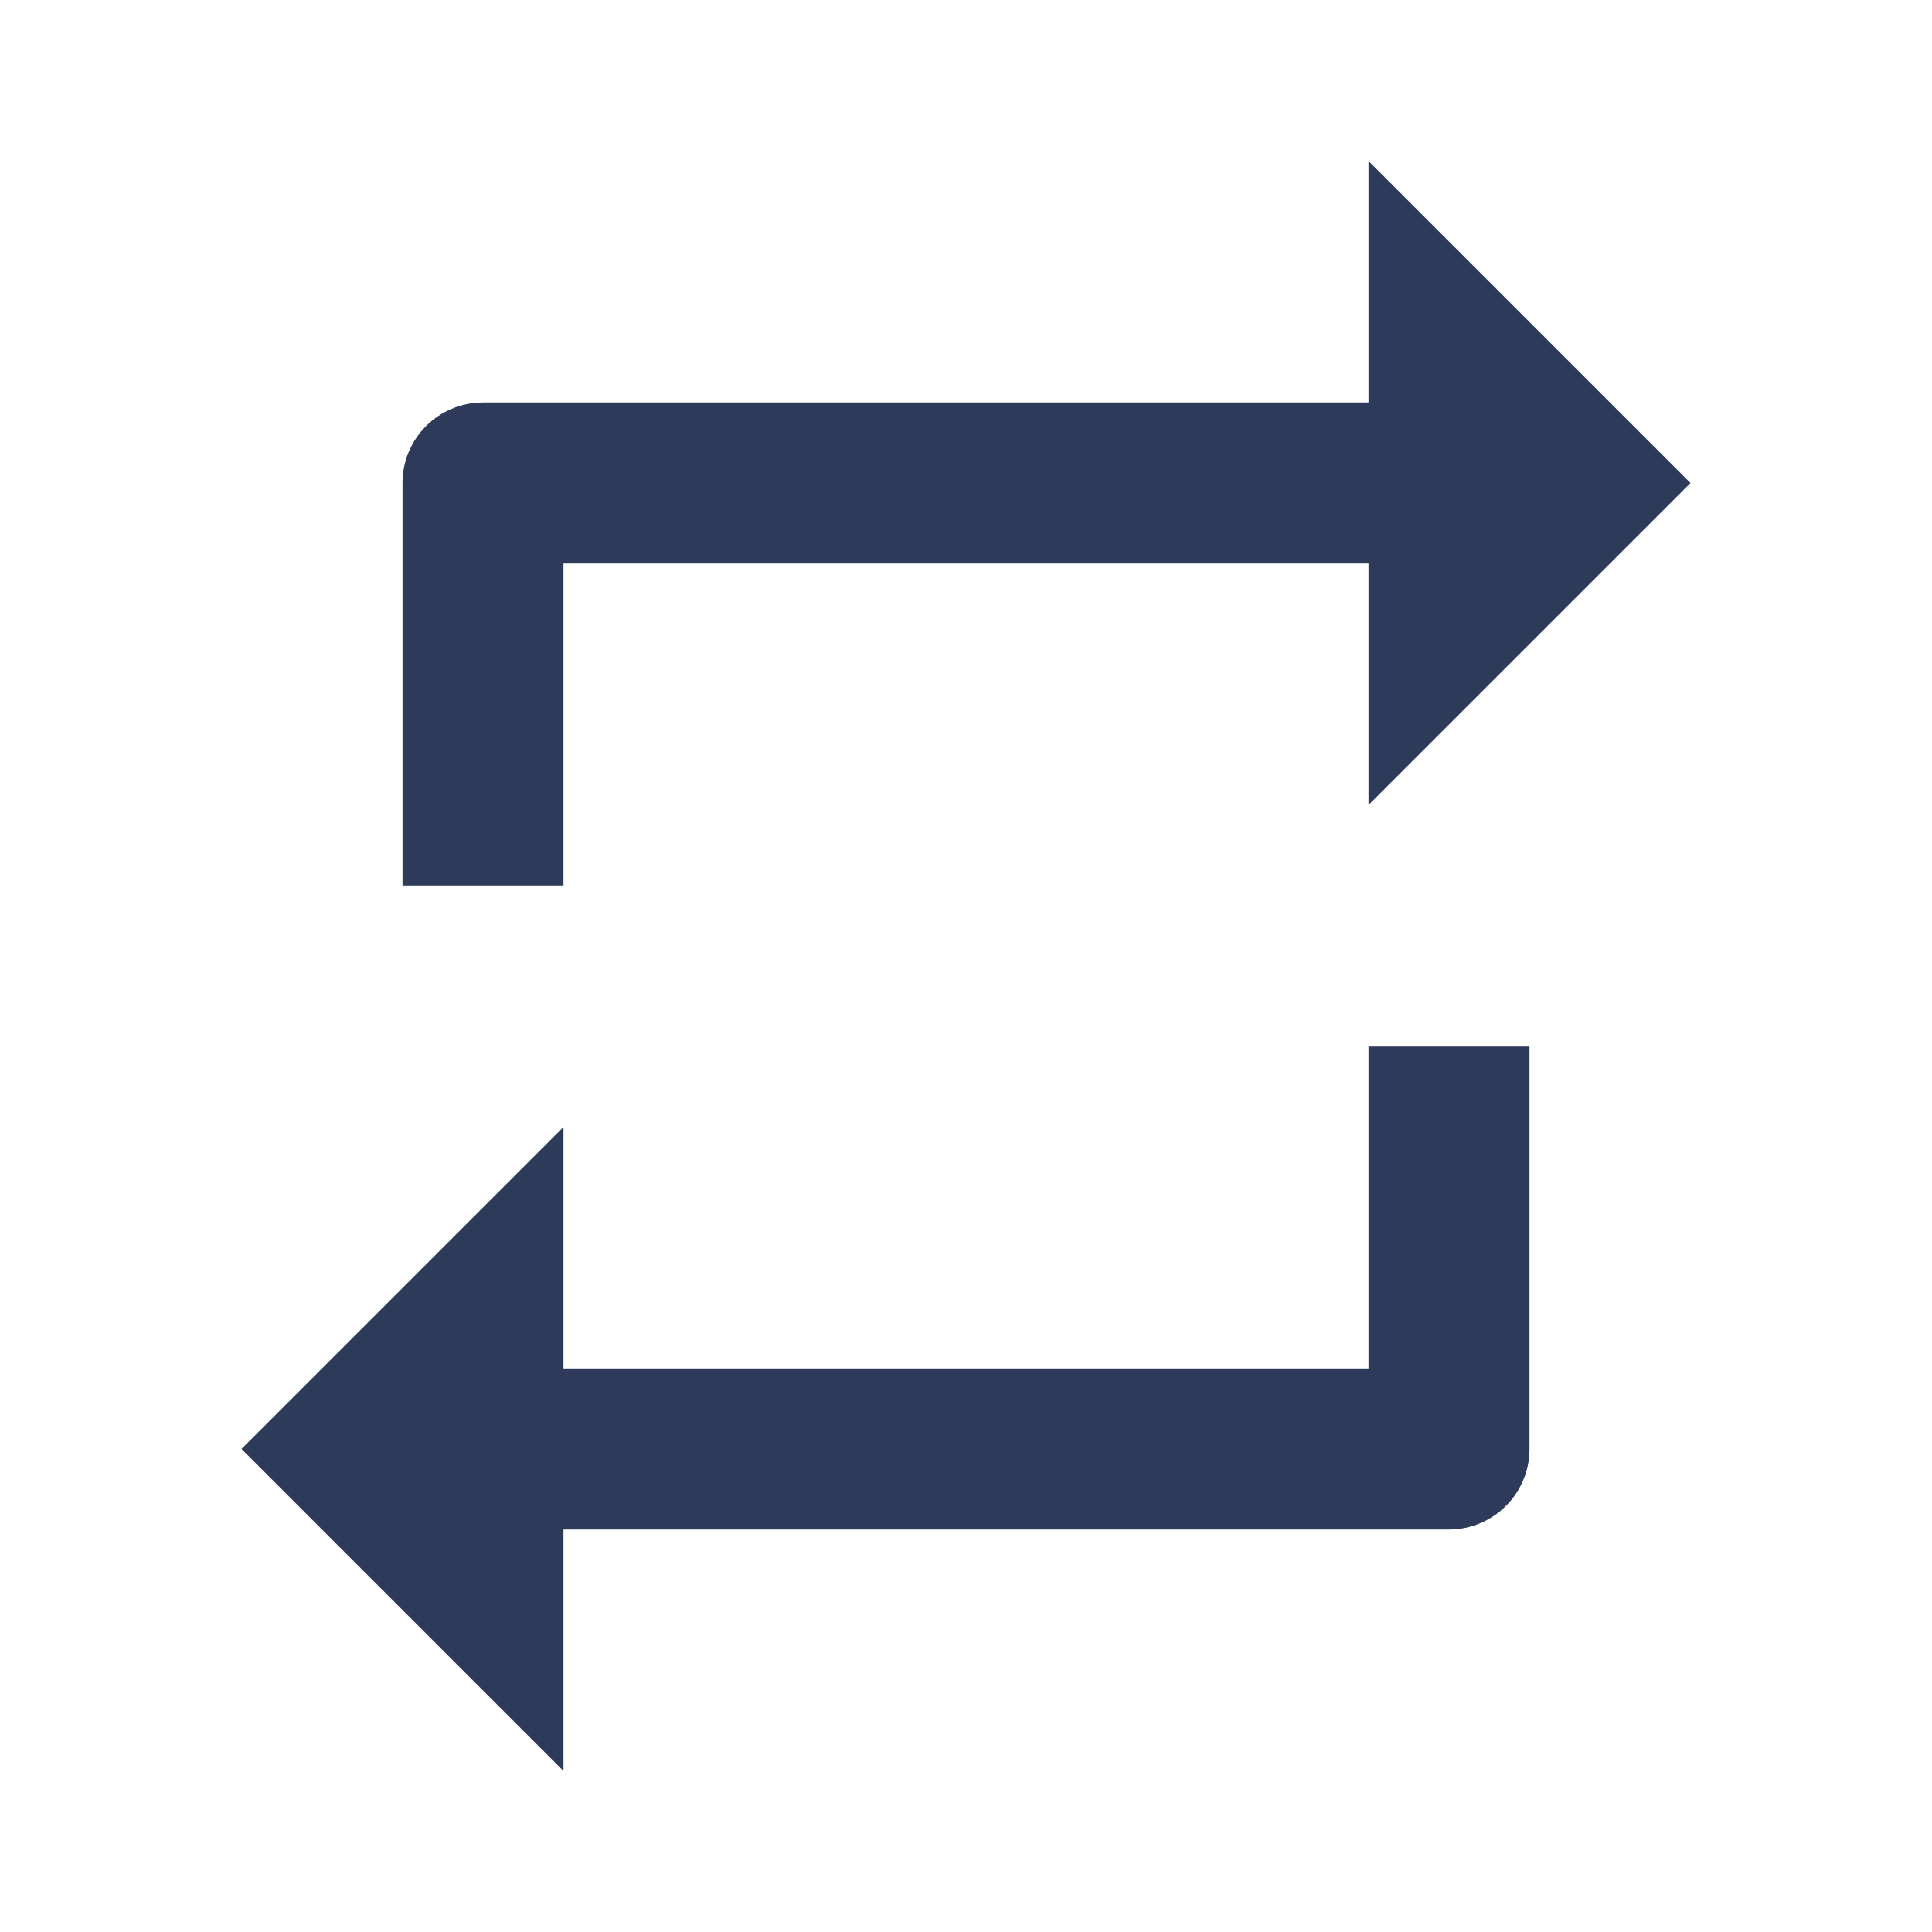
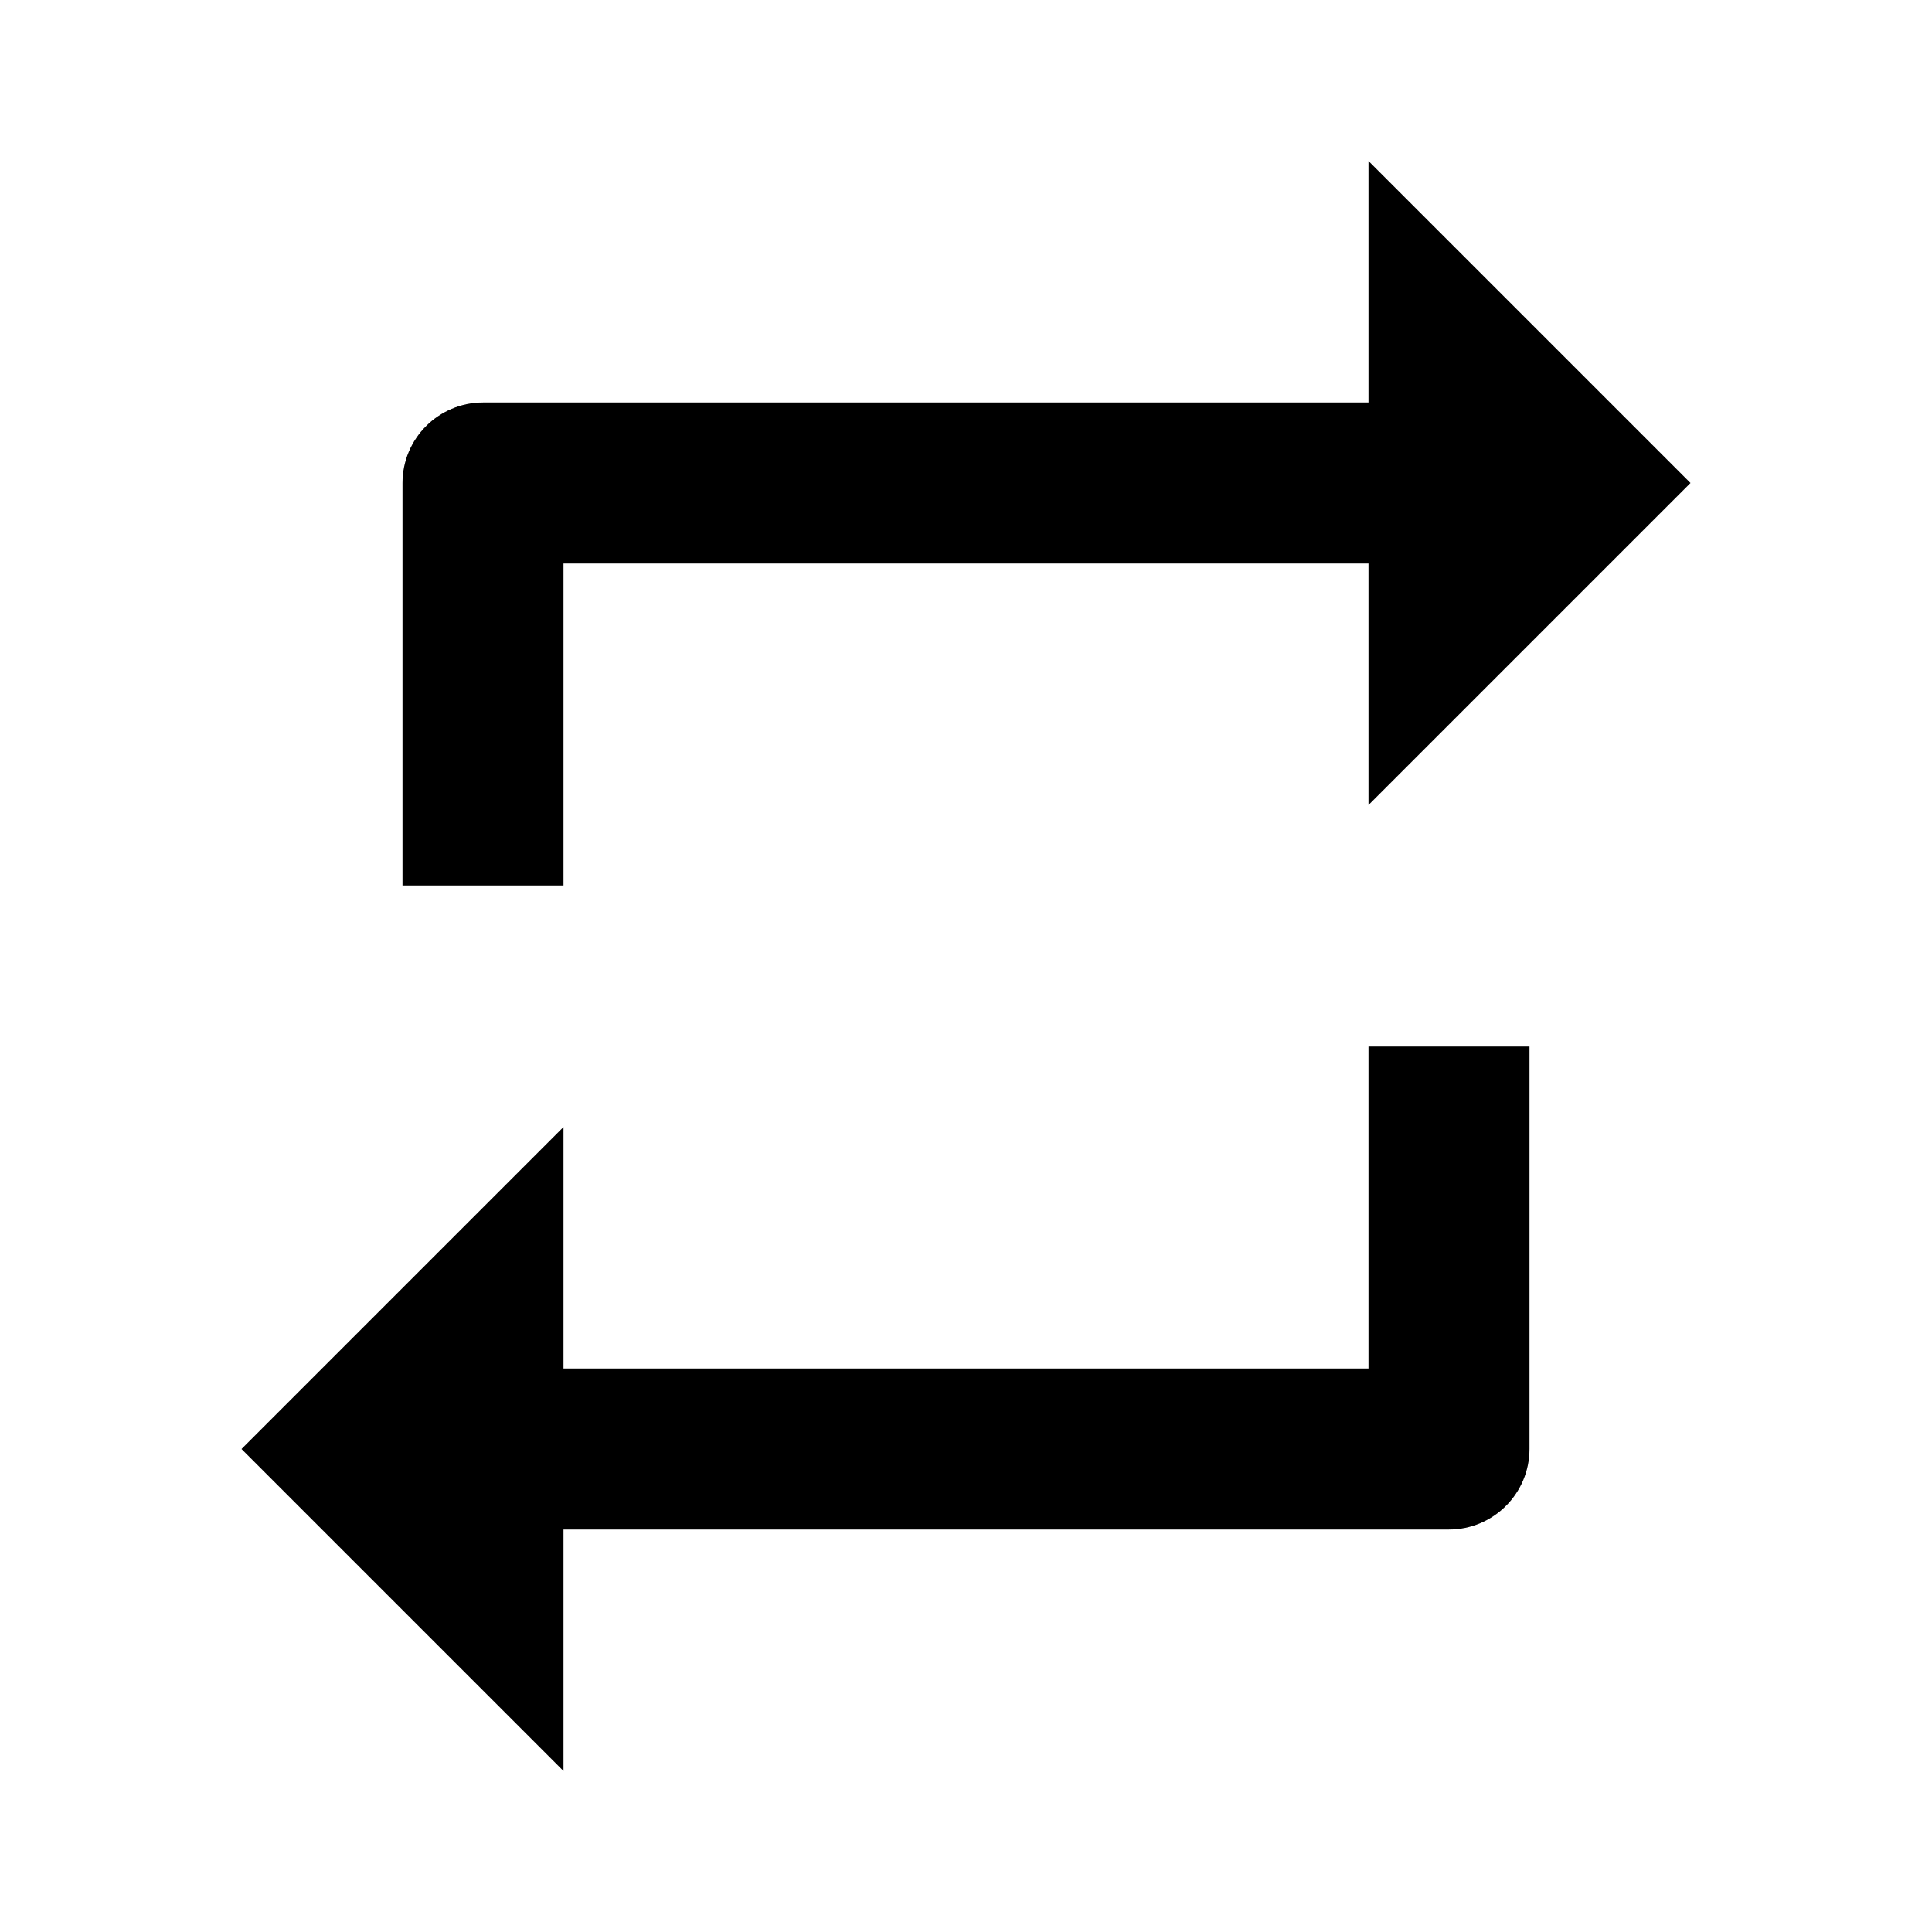
<svg xmlns="http://www.w3.org/2000/svg" width="24" height="24" viewBox="0 0 24 24" fill="none">
-   <path fill-rule="evenodd" clip-rule="evenodd" d="M17 7H7V11H5V6C5 5.448 5.448 5 6 5H17V2L21 6L17 10V7ZM7 17H17V13H19V18C19 18.552 18.552 19 18 19H7V22L3 18L7 14V17Z" fill="#2E3A59" />
+   <path fill-rule="evenodd" clip-rule="evenodd" d="M17 7H7V11H5V6C5 5.448 5.448 5 6 5H17V2L21 6L17 10V7ZM7 17H17V13H19V18C19 18.552 18.552 19 18 19H7V22L3 18L7 14V17Z" fill="black" />
</svg>
